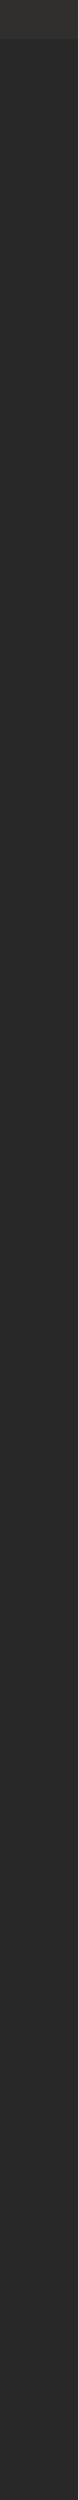
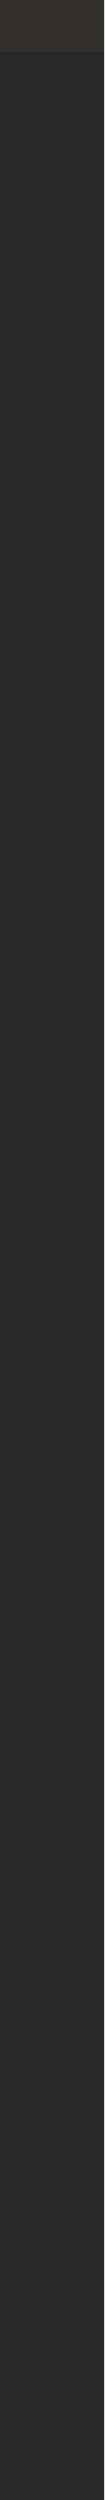
- <svg xmlns="http://www.w3.org/2000/svg" width="2" height="64" viewBox="0 0 2 64">
-   <rect width="2" height="64" fill="#282828" />
+ <svg xmlns="http://www.w3.org/2000/svg" width="2" height="48" viewBox="0 0 2 48">
+   <rect width="2" height="48" fill="#282828" />
  <rect width="2" height="1" fill="#d4be98" fill-opacity=".05" />
</svg>
